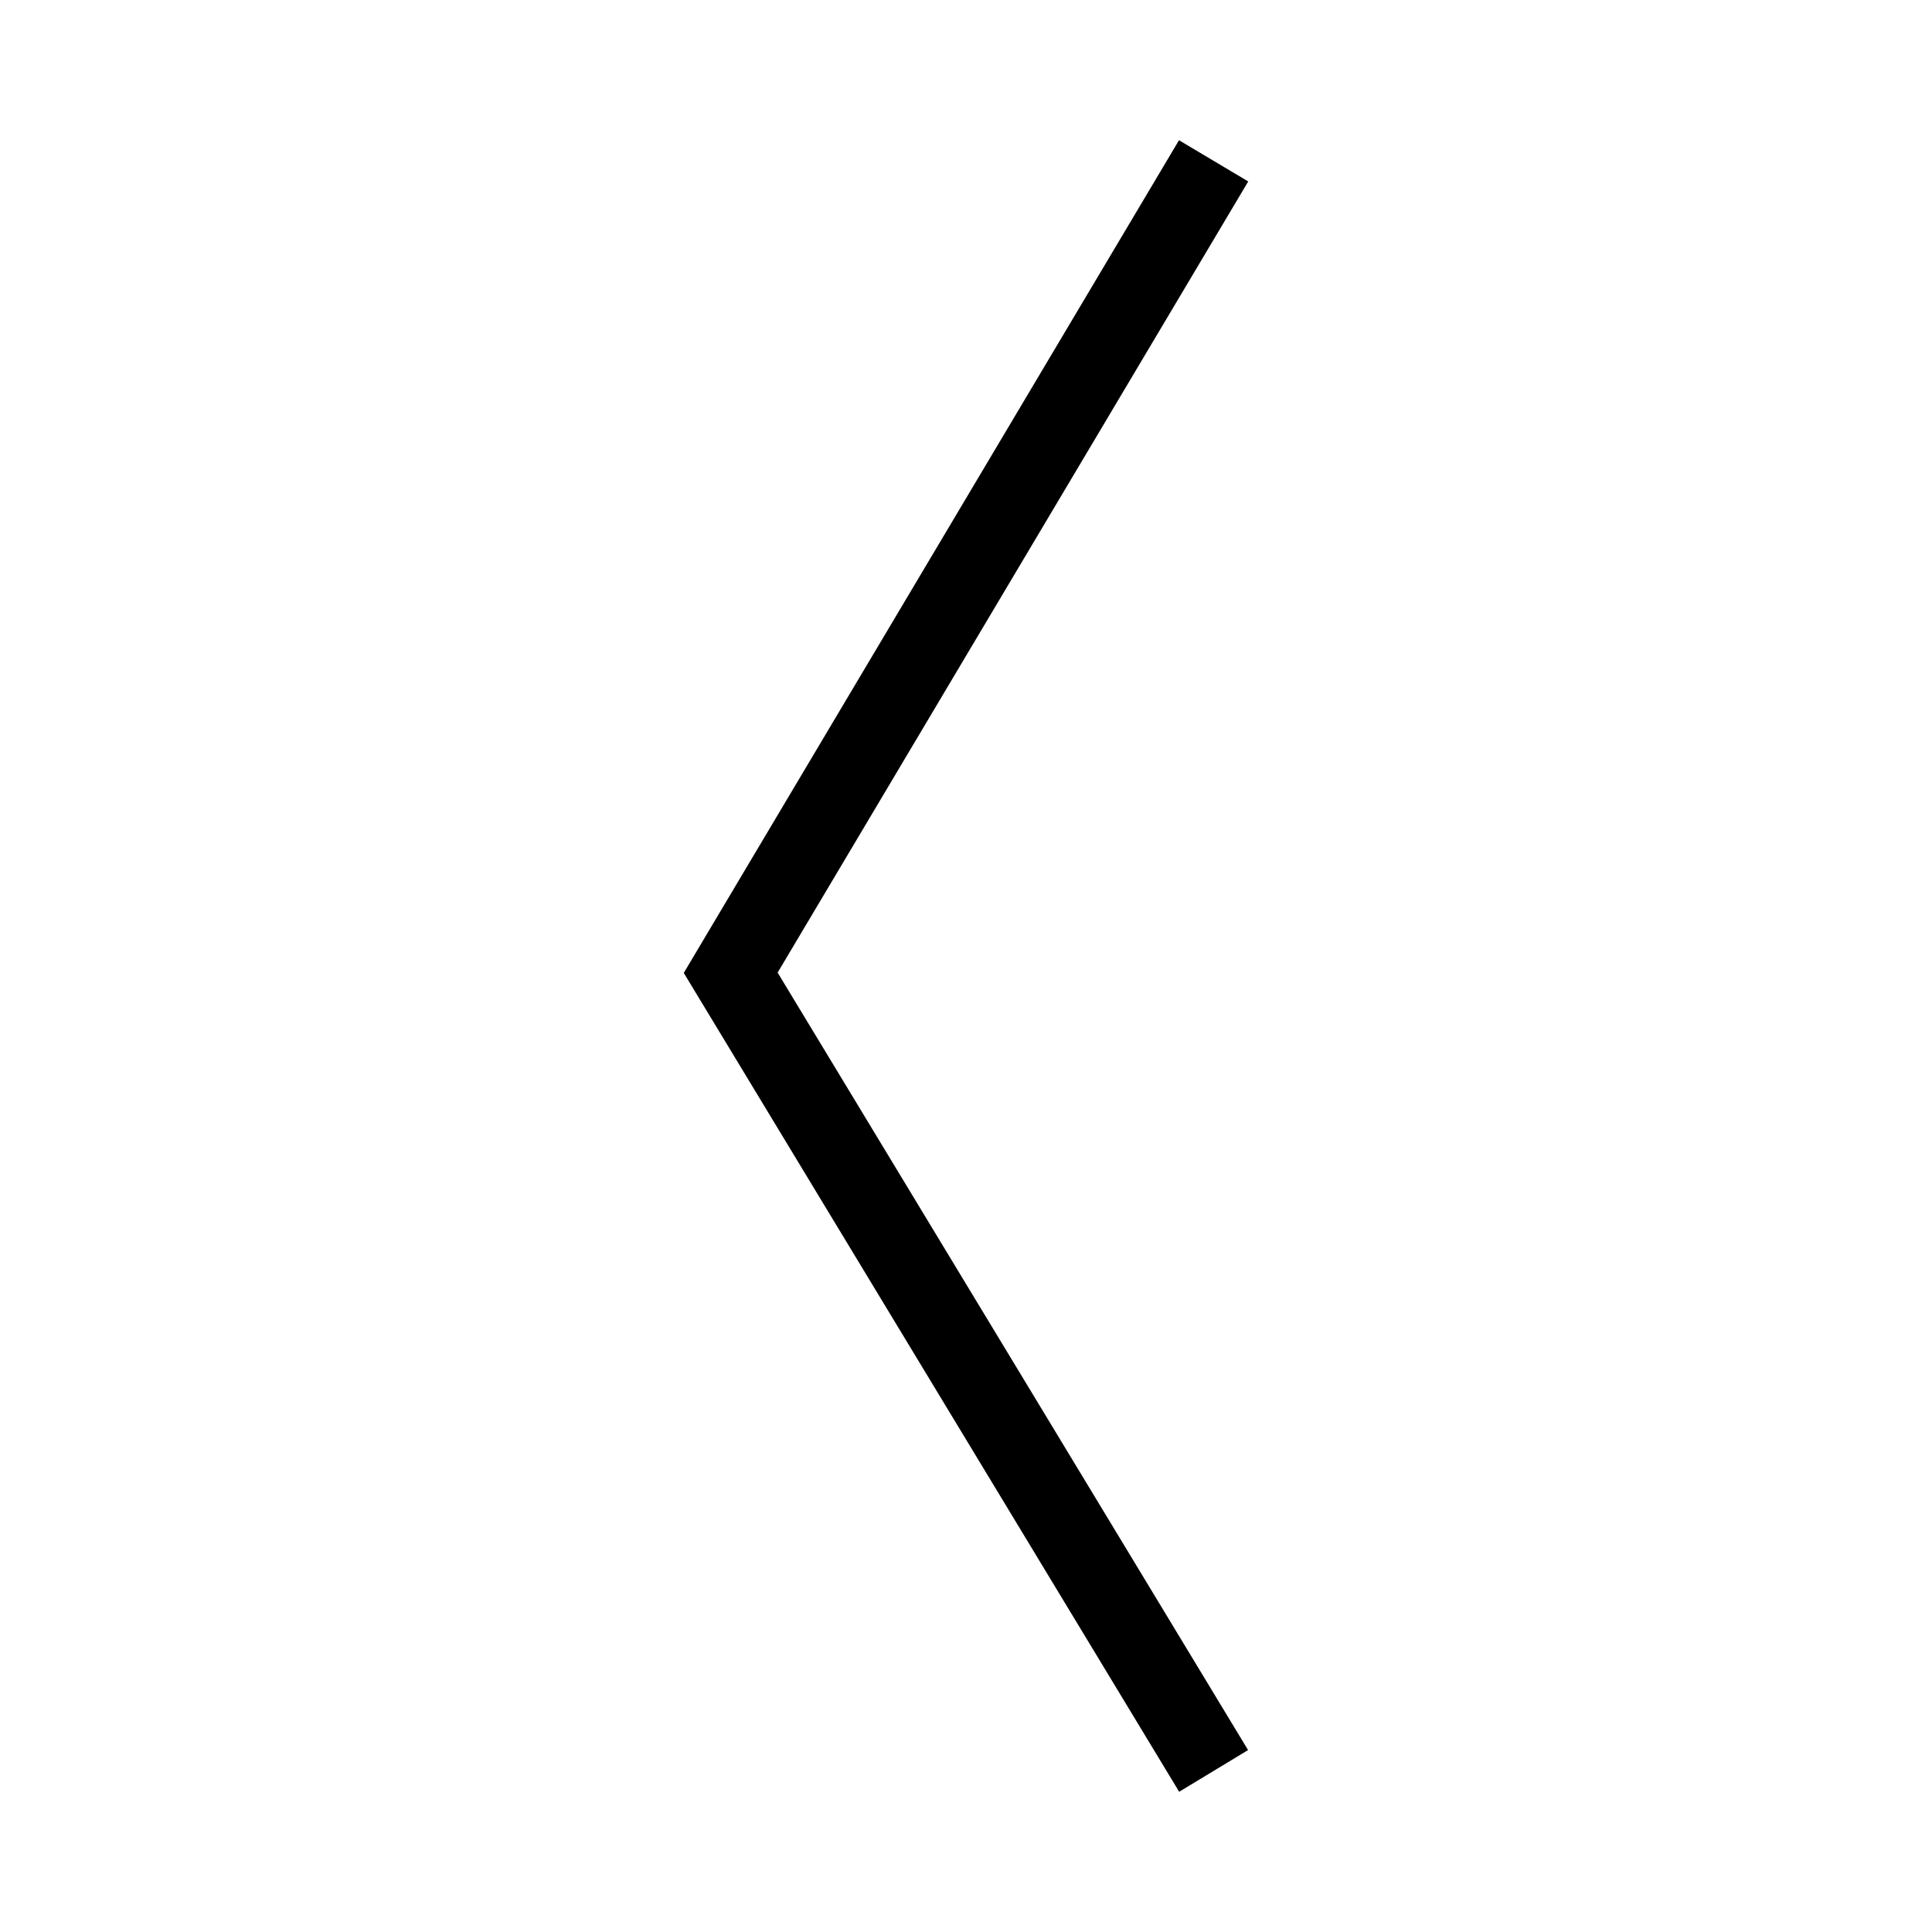
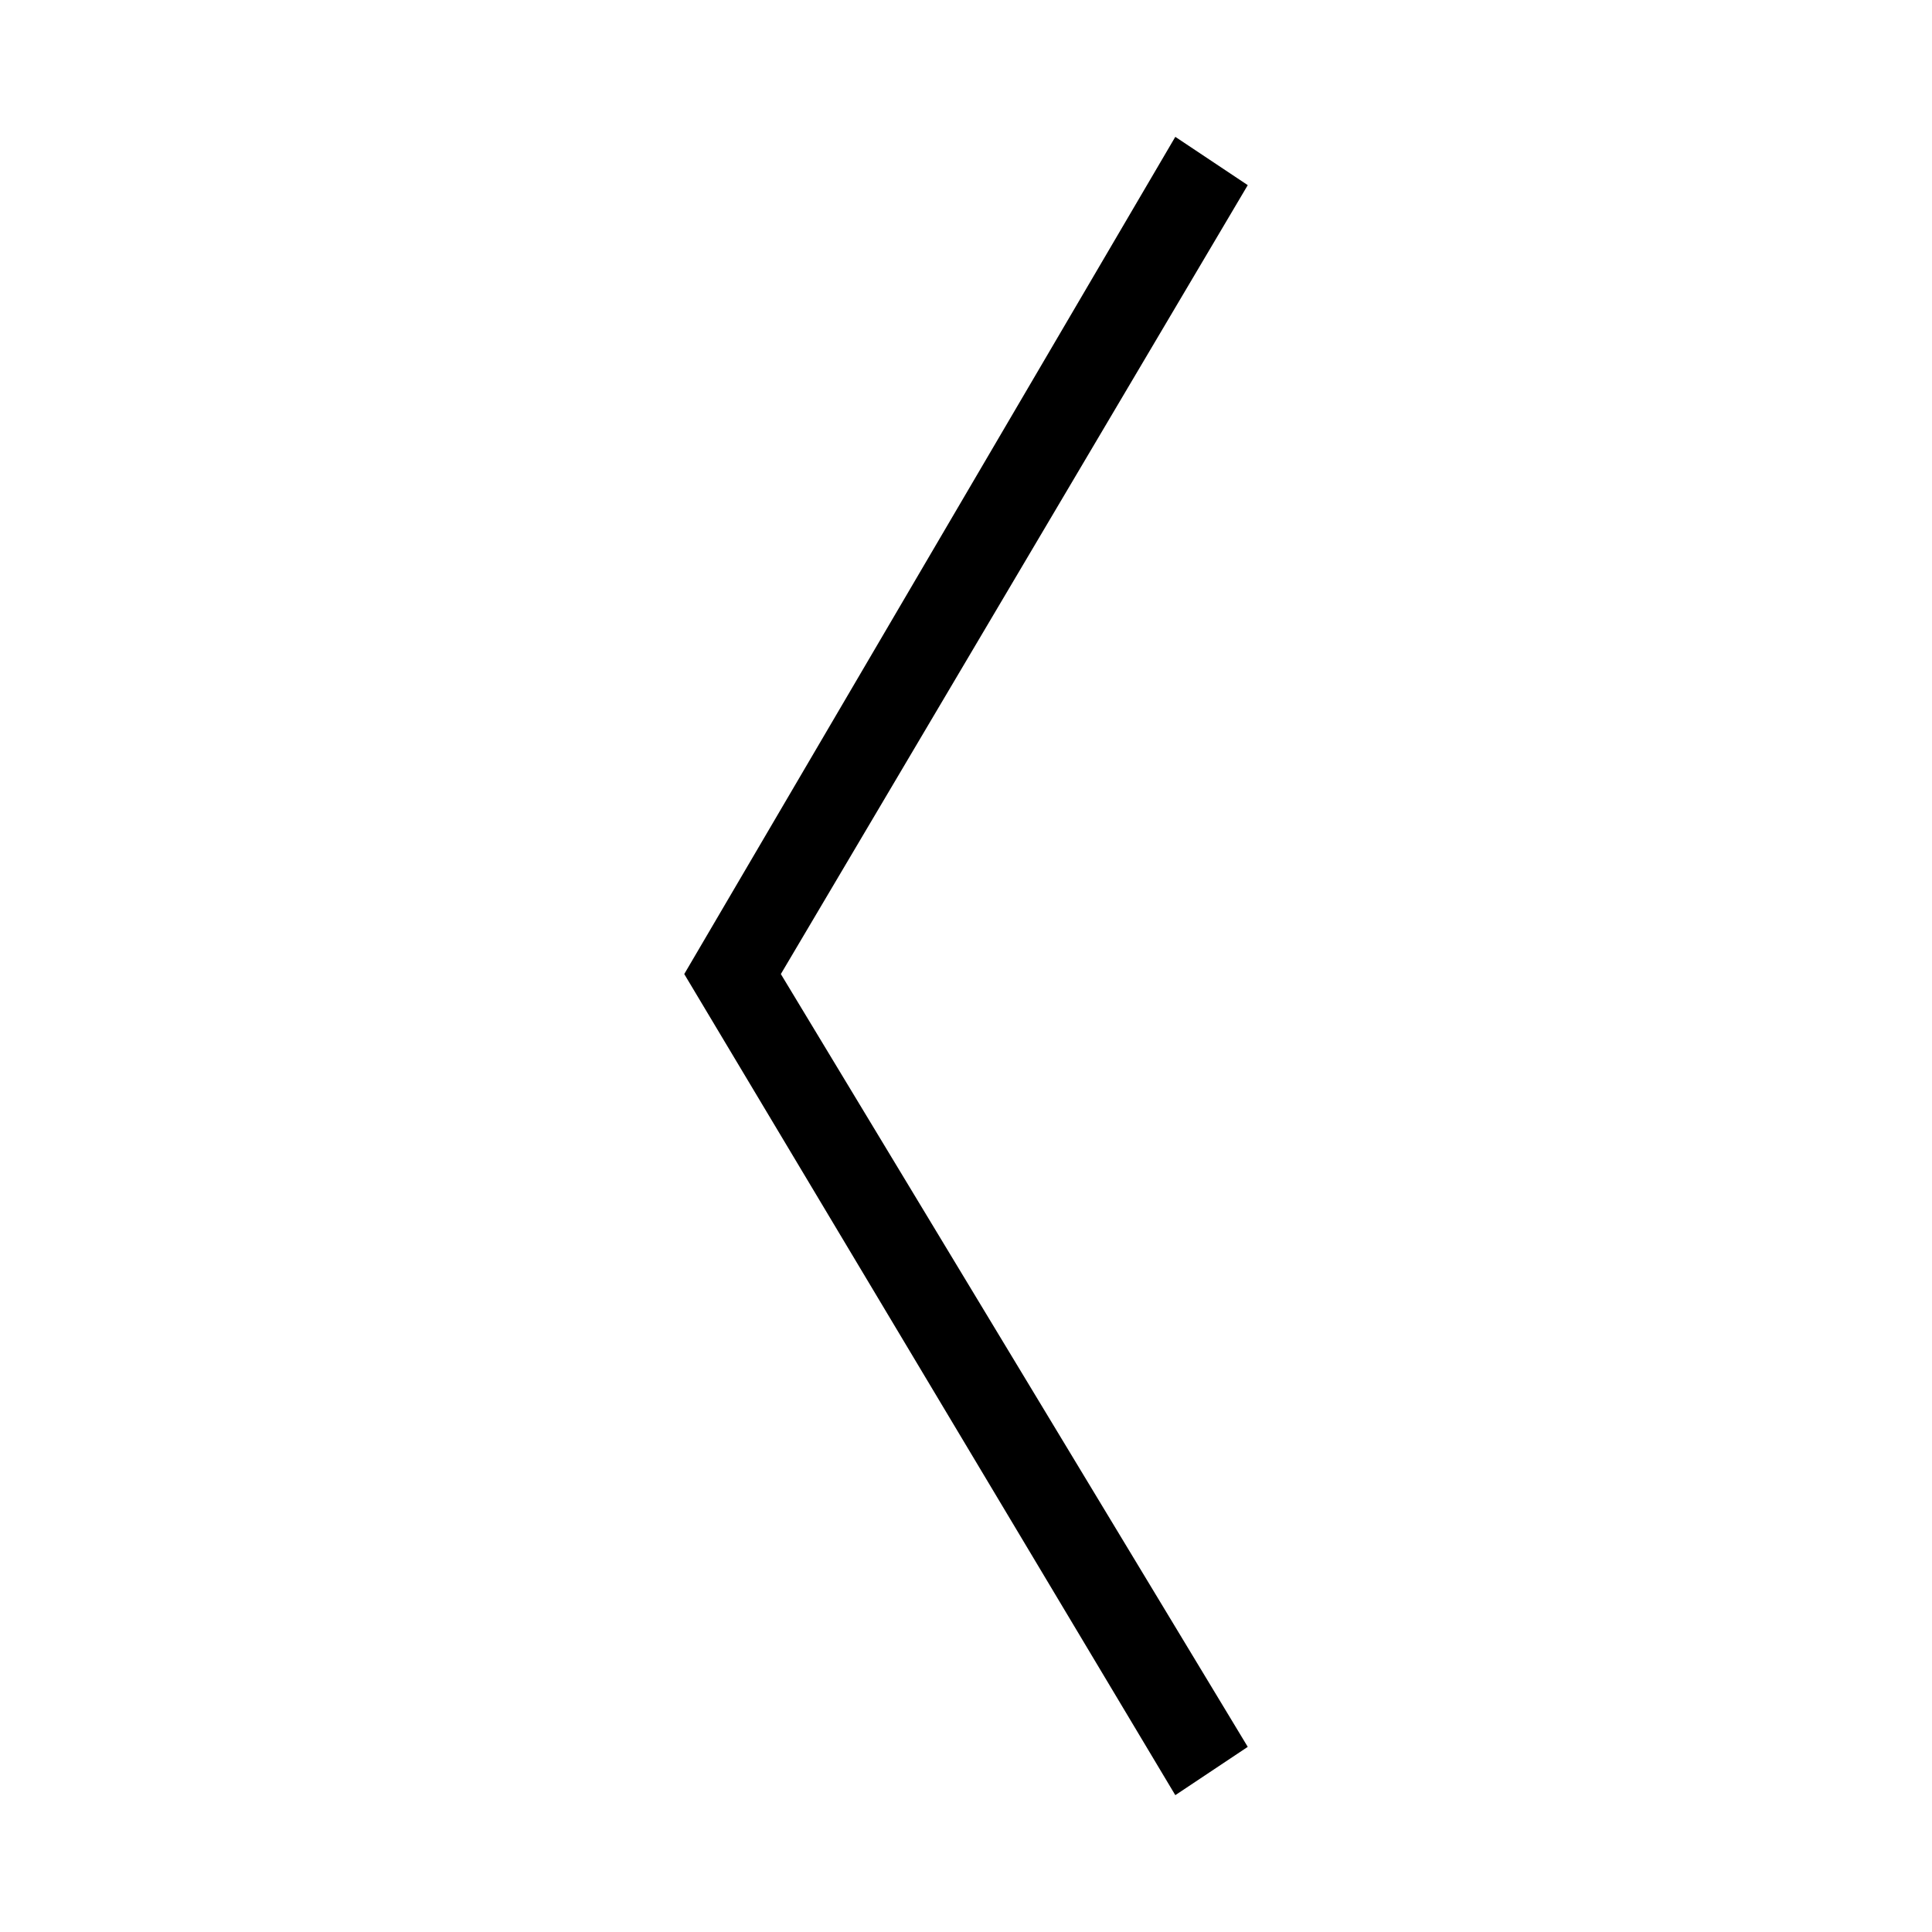
- <svg xmlns="http://www.w3.org/2000/svg" id="svg2" viewBox="0 0 24 24" height="24" width="24" version="1.1">
-   <defs id="defs8" />
-   <path style="color:#000000;font-style:normal;font-variant:normal;font-weight:normal;font-stretch:normal;font-size:medium;line-height:normal;font-family:sans-serif;text-indent:0;text-align:start;text-decoration:none;text-decoration-line:none;text-decoration-style:solid;text-decoration-color:#000000;letter-spacing:normal;word-spacing:normal;text-transform:none;direction:ltr;block-progression:tb;writing-mode:lr-tb;baseline-shift:baseline;text-anchor:start;white-space:normal;clip-rule:nonzero;display:inline;overflow:visible;visibility:visible;opacity:1;isolation:auto;mix-blend-mode:normal;color-interpolation:sRGB;color-interpolation-filters:linearRGB;solid-color:#000000;solid-opacity:1;fill:#000000;fill-opacity:1;fill-rule:nonzero;stroke:none;stroke-width:1;stroke-linecap:butt;stroke-linejoin:miter;stroke-miterlimit:4;stroke-dasharray:none;stroke-dashoffset:0;stroke-opacity:1;color-rendering:auto;image-rendering:auto;shape-rendering:auto;text-rendering:auto;enable-background:accumulate" d="M 14.646,1.742 8.494,12.086 14.648,22.258 15.504,21.74 9.66,12.082 15.506,2.254 14.646,1.742 Z" id="path4" />
+ <svg xmlns="http://www.w3.org/2000/svg" width="24" height="24" viewBox="0 0 24 24" class="undefined">
+   <style>.a{baseline-shift:baseline;block-progression:tb;color-interpolation-filters:linearRGB;color-interpolation:sRGB;color-rendering:auto;direction:ltr;font-family:sans-serif;font-size:medium;image-rendering:auto;isolation:auto;letter-spacing:normal;line-height:normal;mix-blend-mode:normal;shape-rendering:auto;solid-color:#000;solid-opacity:1;text-align:start;text-decoration-color:#000;text-decoration-line:none;text-decoration-style:solid;text-decoration:none;text-indent:0;text-rendering:auto;text-transform:none;white-space:normal;word-spacing:normal;}</style>
+   <path d="M14.6 1.7 8.5 12.1 14.6 22.3 15.5 21.7 9.7 12.1 15.5 2.3 14.6 1.7Z" class="a" />
</svg>
